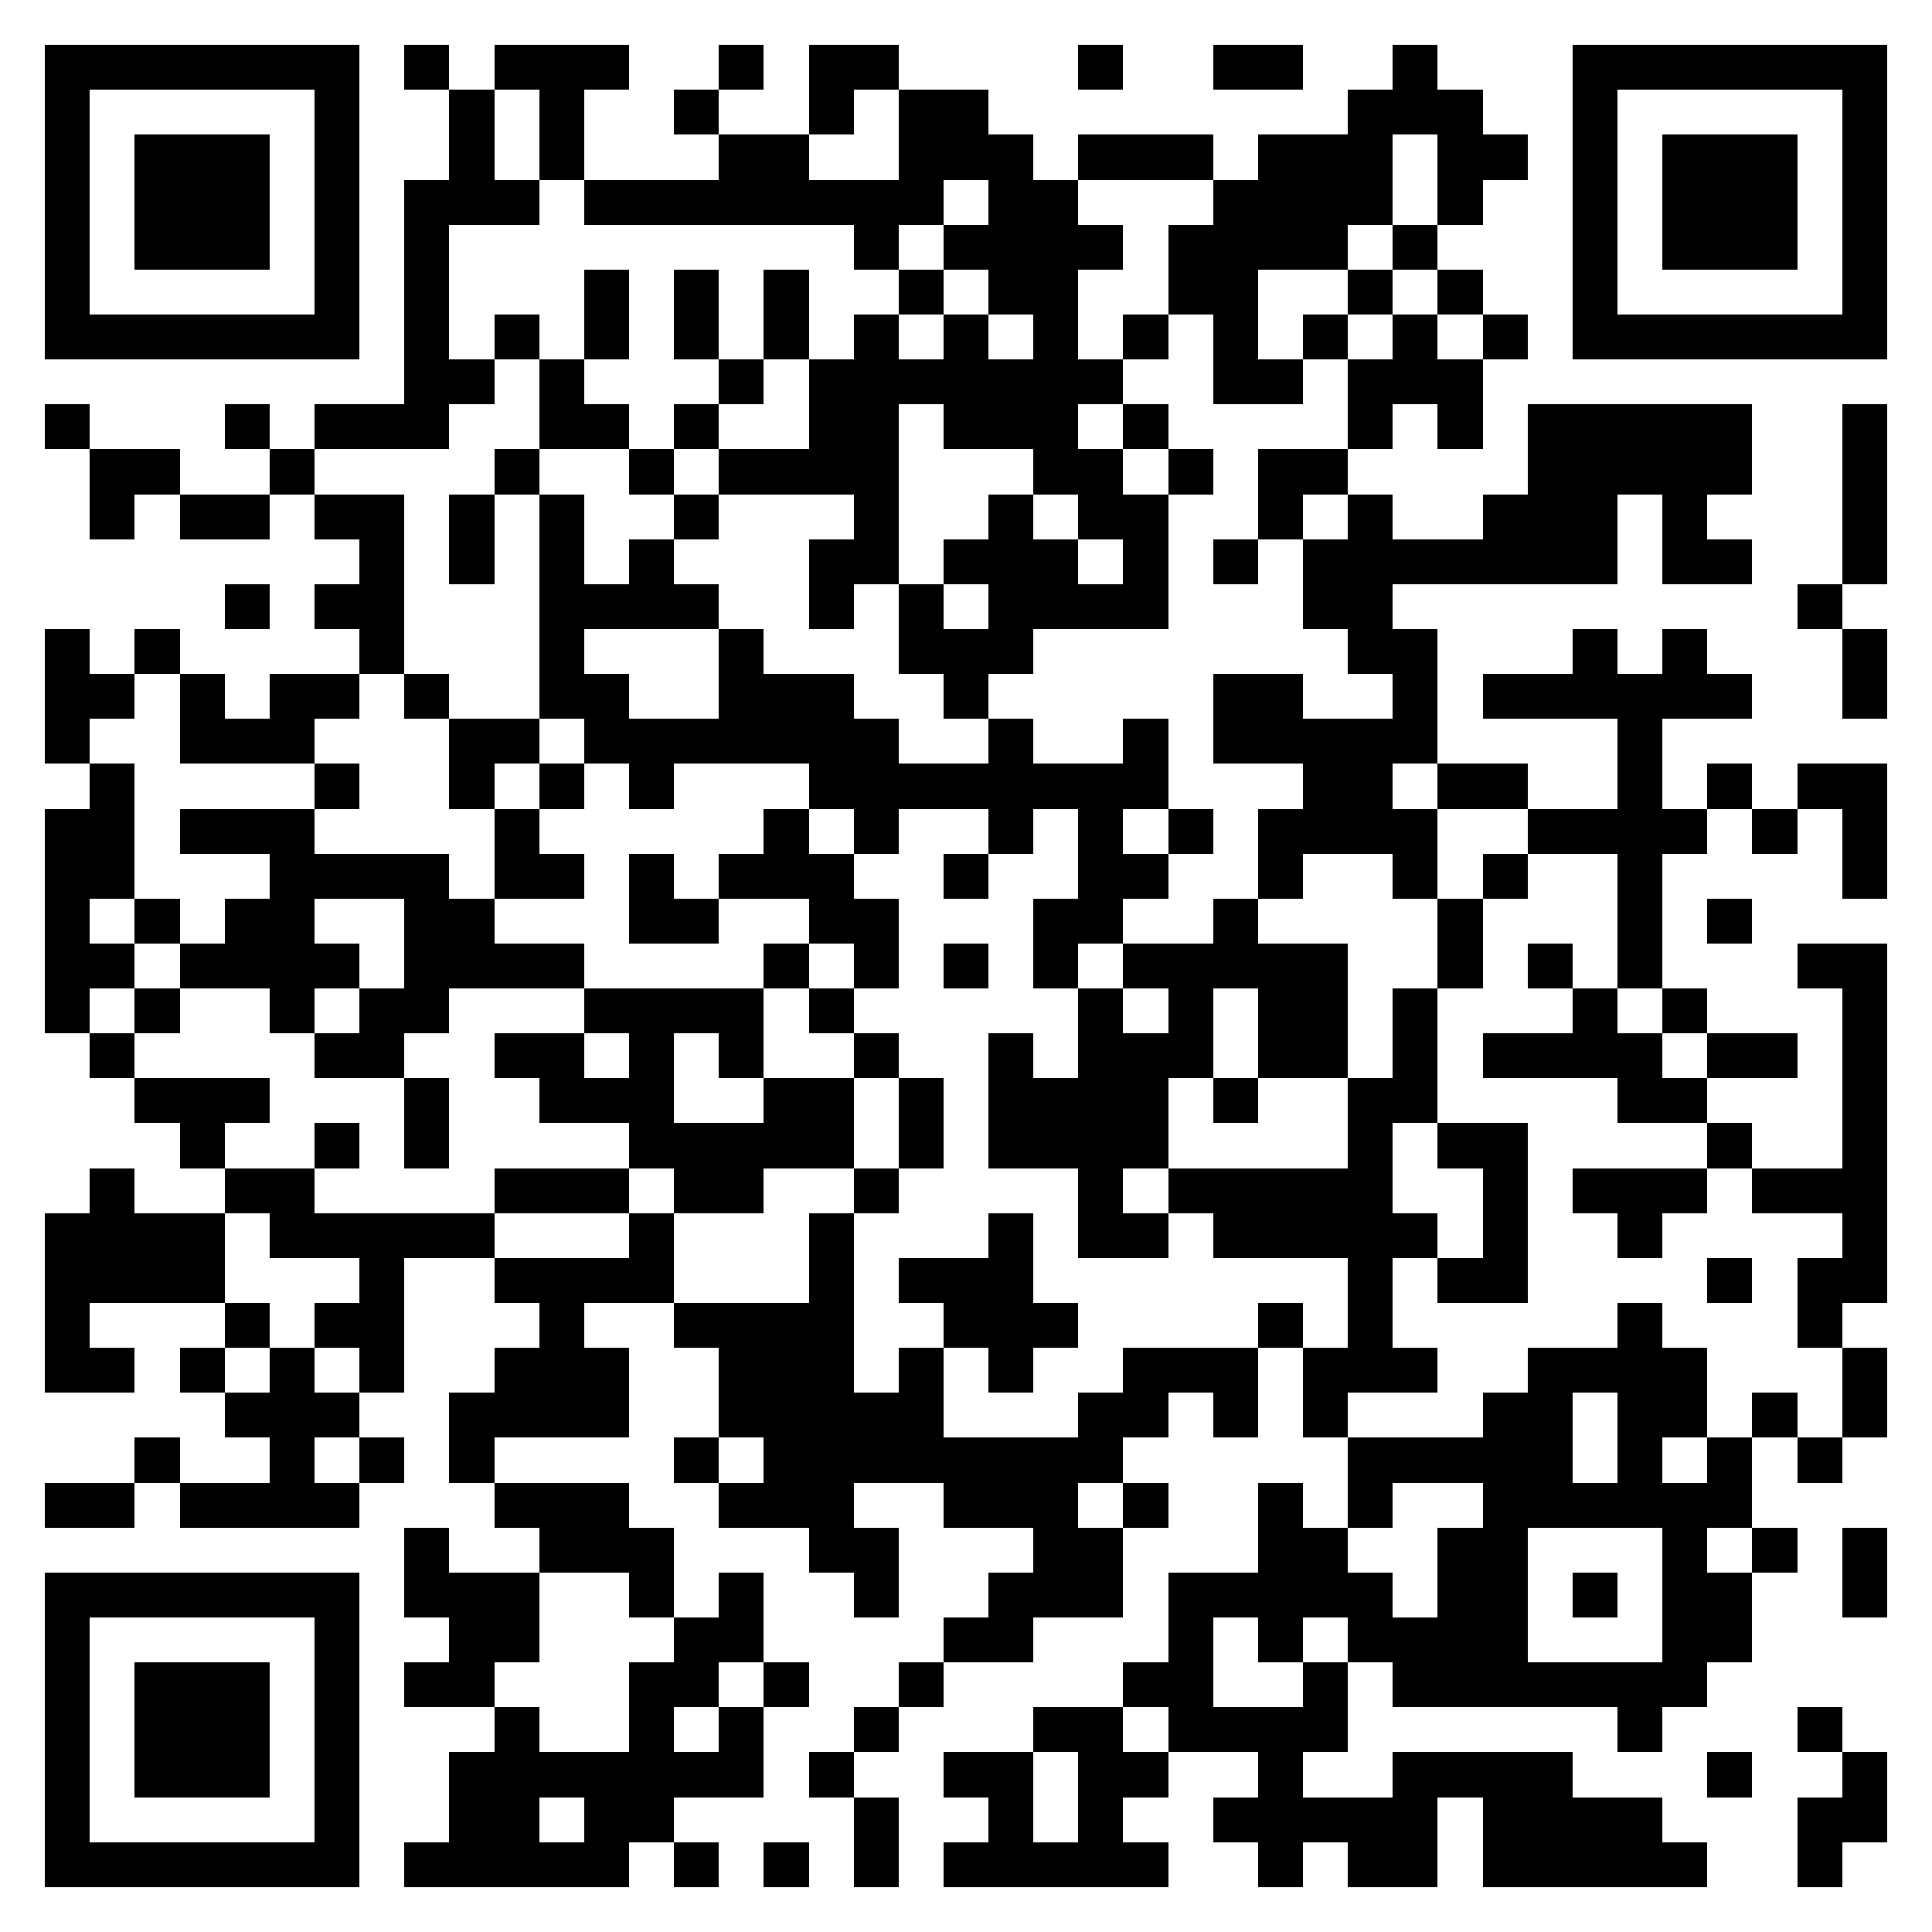
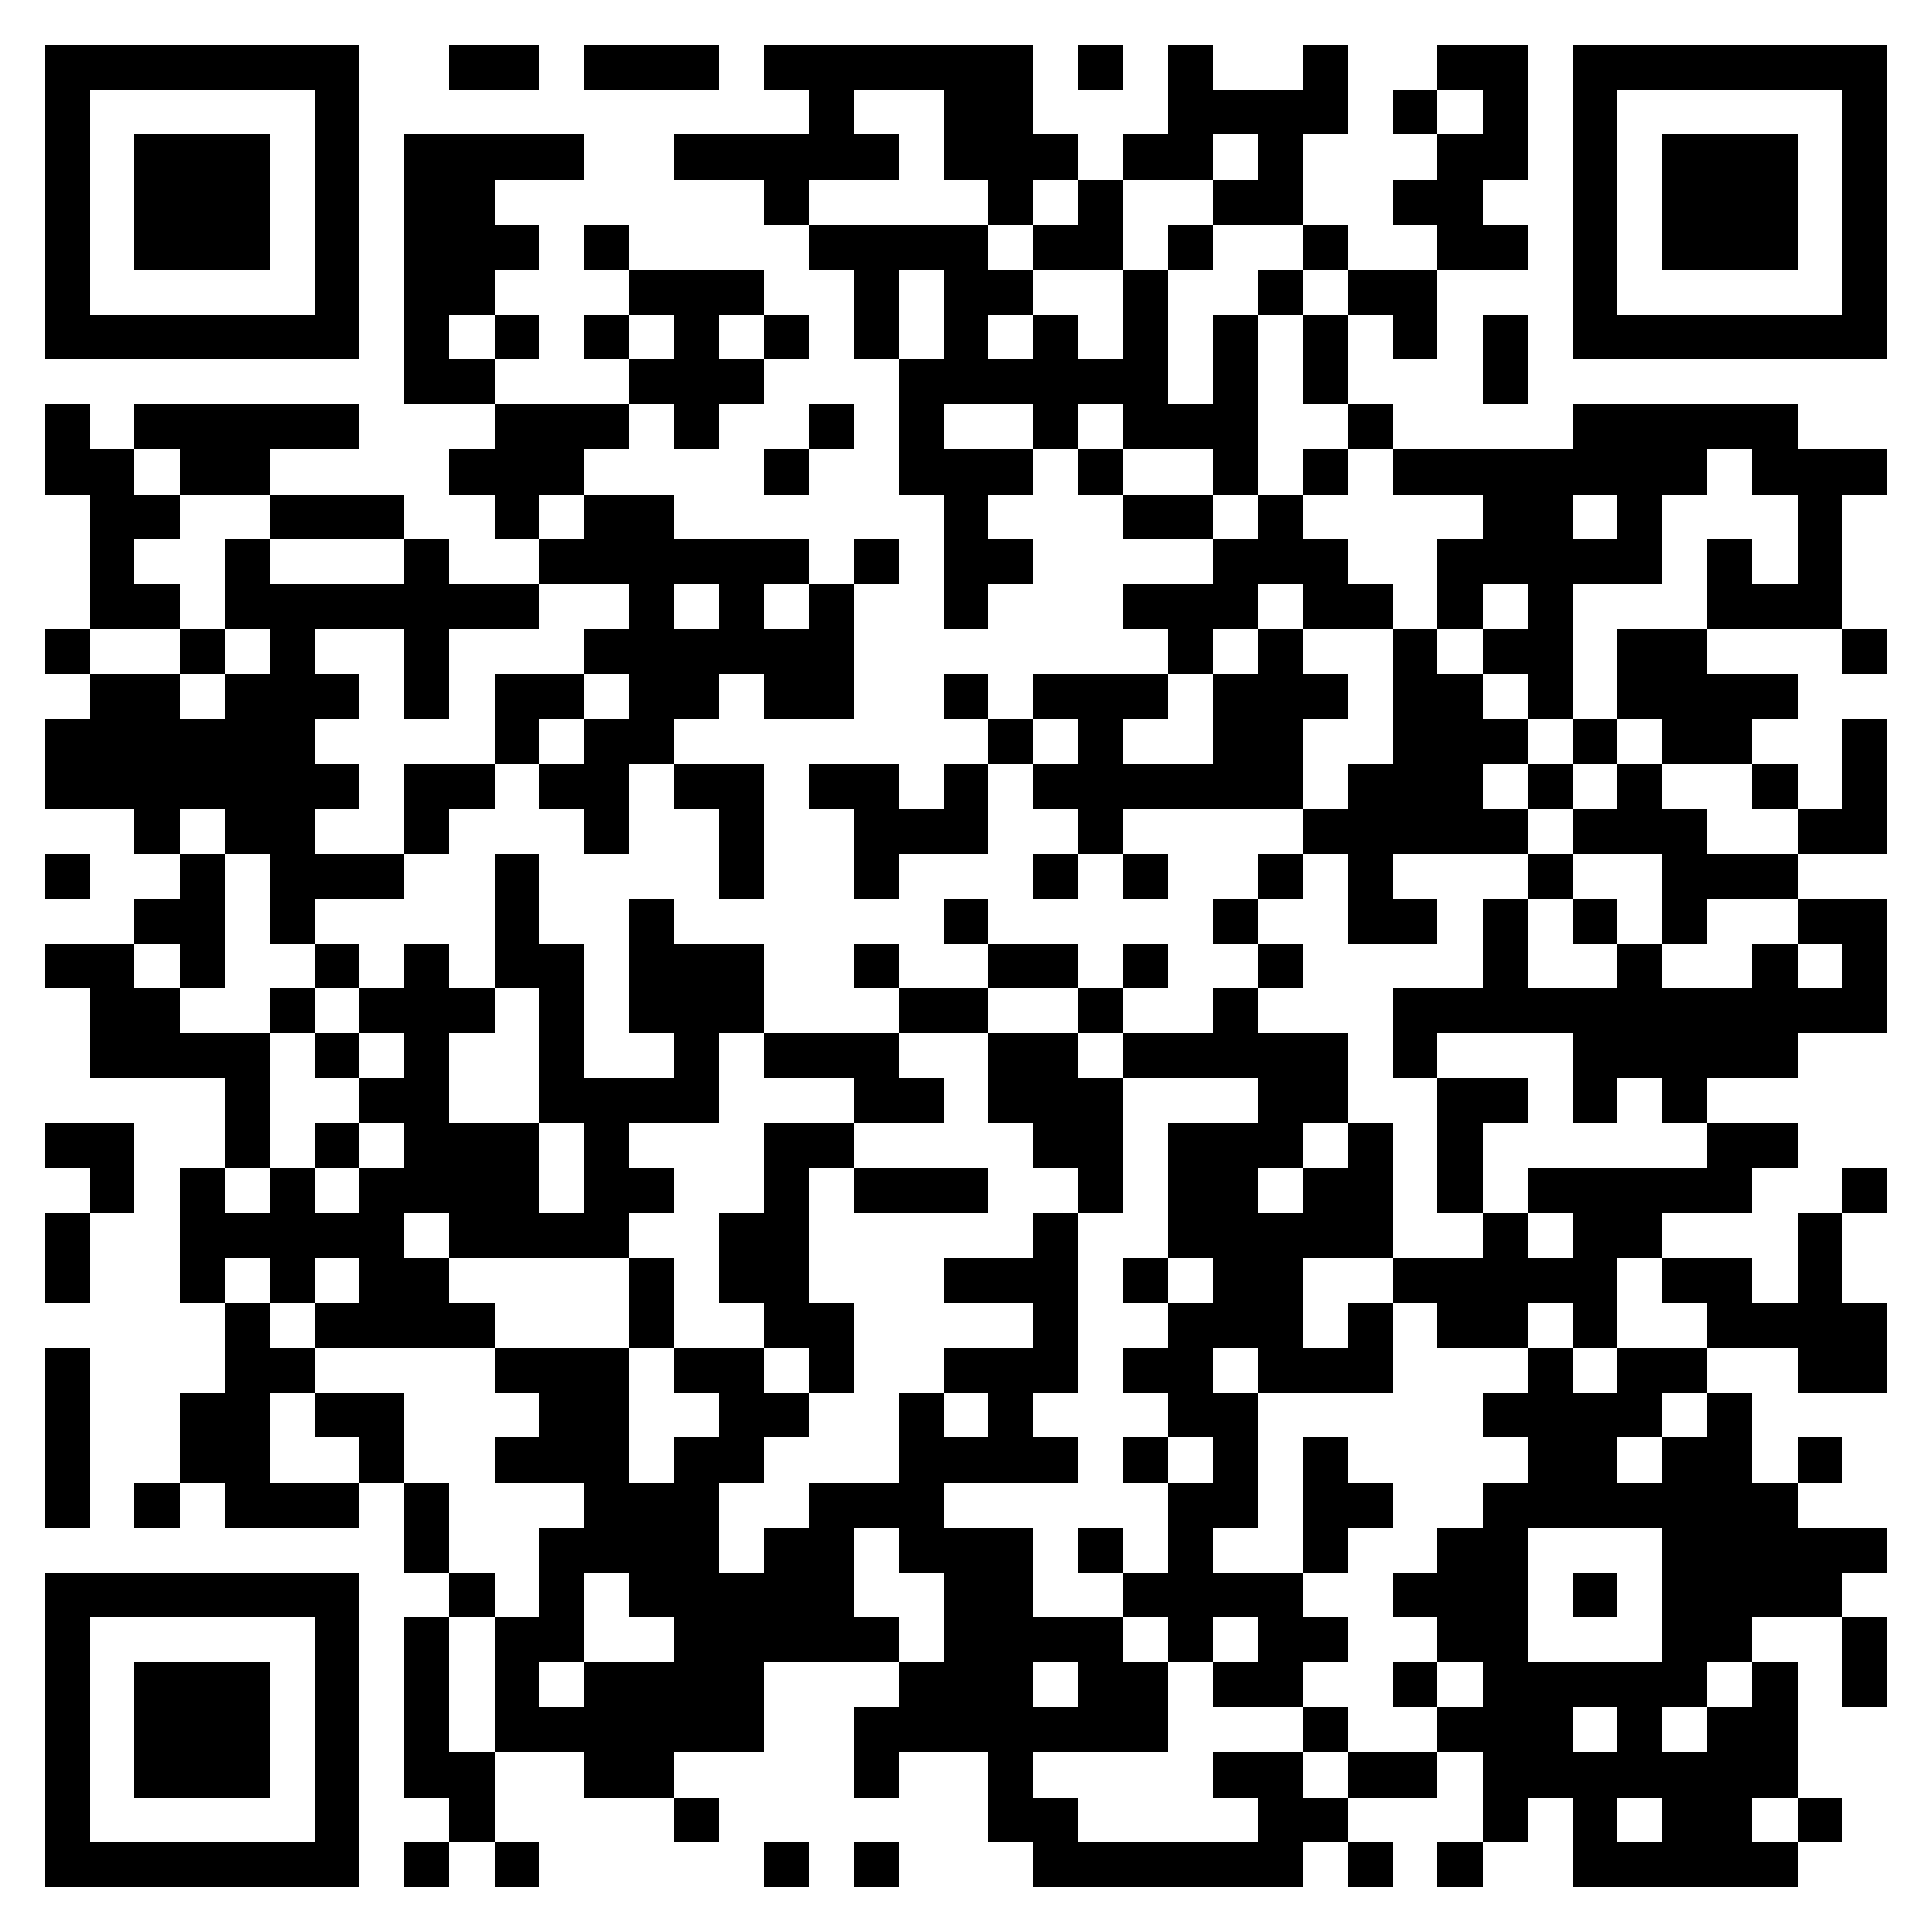
<svg xmlns="http://www.w3.org/2000/svg" viewBox="0 0 43 43" shape-rendering="crispEdges">
  <path fill="#ffffff" d="M0 0h43v43H0z" />
-   <path stroke="#000000" d="M1 1.5h7m1 0h1m1 0h3m2 0h1m1 0h2m4 0h1m2 0h2m2 0h1m3 0h7M1 2.5h1m5 0h1m2 0h1m1 0h1m2 0h1m2 0h1m1 0h2m8 0h3m2 0h1m5 0h1M1 3.5h1m1 0h3m1 0h1m2 0h1m1 0h1m3 0h2m2 0h3m1 0h3m1 0h3m1 0h2m1 0h1m1 0h3m1 0h1M1 4.5h1m1 0h3m1 0h1m1 0h3m1 0h8m1 0h2m3 0h4m1 0h1m2 0h1m1 0h3m1 0h1M1 5.5h1m1 0h3m1 0h1m1 0h1m9 0h1m1 0h4m1 0h4m1 0h1m3 0h1m1 0h3m1 0h1M1 6.5h1m5 0h1m1 0h1m3 0h1m1 0h1m1 0h1m2 0h1m1 0h2m2 0h2m2 0h1m1 0h1m2 0h1m5 0h1M1 7.5h7m1 0h1m1 0h1m1 0h1m1 0h1m1 0h1m1 0h1m1 0h1m1 0h1m1 0h1m1 0h1m1 0h1m1 0h1m1 0h1m1 0h7M9 8.5h2m1 0h1m3 0h1m1 0h7m2 0h2m1 0h3M1 9.5h1m3 0h1m1 0h3m2 0h2m1 0h1m2 0h2m1 0h3m1 0h1m4 0h1m1 0h1m1 0h5m2 0h1M2 10.5h2m2 0h1m4 0h1m2 0h1m1 0h4m3 0h2m1 0h1m1 0h2m4 0h5m2 0h1M2 11.5h1m1 0h2m1 0h2m1 0h1m1 0h1m2 0h1m3 0h1m2 0h1m1 0h2m2 0h1m1 0h1m2 0h3m1 0h1m3 0h1M8 12.5h1m1 0h1m1 0h1m1 0h1m3 0h2m1 0h3m1 0h1m1 0h1m1 0h7m1 0h2m2 0h1M5 13.5h1m1 0h2m3 0h4m2 0h1m1 0h1m1 0h4m3 0h2m9 0h1M1 14.5h1m1 0h1m4 0h1m3 0h1m3 0h1m3 0h3m7 0h2m3 0h1m1 0h1m3 0h1M1 15.5h2m1 0h1m1 0h2m1 0h1m2 0h2m2 0h3m2 0h1m5 0h2m2 0h1m1 0h6m2 0h1M1 16.5h1m2 0h3m3 0h2m1 0h7m2 0h1m2 0h1m1 0h5m4 0h1M2 17.5h1m4 0h1m2 0h1m1 0h1m1 0h1m3 0h8m3 0h2m1 0h2m2 0h1m1 0h1m1 0h2M1 18.5h2m1 0h3m4 0h1m5 0h1m1 0h1m2 0h1m1 0h1m1 0h1m1 0h4m2 0h4m1 0h1m1 0h1M1 19.5h2m3 0h4m1 0h2m1 0h1m1 0h3m2 0h1m2 0h2m2 0h1m2 0h1m1 0h1m2 0h1m4 0h1M1 20.5h1m1 0h1m1 0h2m2 0h2m3 0h2m2 0h2m3 0h2m2 0h1m4 0h1m3 0h1m1 0h1M1 21.5h2m1 0h4m1 0h4m4 0h1m1 0h1m1 0h1m1 0h1m1 0h5m2 0h1m1 0h1m1 0h1m3 0h2M1 22.5h1m1 0h1m2 0h1m1 0h2m3 0h4m1 0h1m5 0h1m1 0h1m1 0h2m1 0h1m3 0h1m1 0h1m3 0h1M2 23.5h1m4 0h2m2 0h2m1 0h1m1 0h1m2 0h1m2 0h1m1 0h3m1 0h2m1 0h1m1 0h4m1 0h2m1 0h1M3 24.5h3m3 0h1m2 0h3m2 0h2m1 0h1m1 0h4m1 0h1m2 0h2m4 0h2m3 0h1M4 25.5h1m2 0h1m1 0h1m4 0h5m1 0h1m1 0h4m4 0h1m1 0h2m4 0h1m2 0h1M2 26.5h1m2 0h2m4 0h3m1 0h2m2 0h1m4 0h1m1 0h5m2 0h1m1 0h3m1 0h3M1 27.5h4m1 0h5m3 0h1m3 0h1m3 0h1m1 0h2m1 0h5m1 0h1m2 0h1m4 0h1M1 28.5h4m3 0h1m2 0h4m3 0h1m1 0h3m7 0h1m1 0h2m4 0h1m1 0h2M1 29.5h1m3 0h1m1 0h2m3 0h1m2 0h4m2 0h3m4 0h1m1 0h1m5 0h1m3 0h1M1 30.5h2m1 0h1m1 0h1m1 0h1m2 0h3m2 0h3m1 0h1m1 0h1m2 0h3m1 0h3m2 0h4m3 0h1M5 31.5h3m2 0h4m2 0h5m3 0h2m1 0h1m1 0h1m3 0h2m1 0h2m1 0h1m1 0h1M3 32.5h1m2 0h1m1 0h1m1 0h1m4 0h1m1 0h8m5 0h5m1 0h1m1 0h1m1 0h1M1 33.5h2m1 0h4m3 0h3m2 0h3m2 0h3m1 0h1m2 0h1m1 0h1m2 0h6M9 34.5h1m2 0h3m3 0h2m3 0h2m3 0h2m2 0h2m3 0h1m1 0h1m1 0h1M1 35.5h7m1 0h3m2 0h1m1 0h1m2 0h1m2 0h3m1 0h5m1 0h2m1 0h1m1 0h2m2 0h1M1 36.5h1m5 0h1m2 0h2m3 0h2m4 0h2m3 0h1m1 0h1m1 0h4m3 0h2M1 37.5h1m1 0h3m1 0h1m1 0h2m3 0h2m1 0h1m2 0h1m4 0h2m2 0h1m1 0h7M1 38.5h1m1 0h3m1 0h1m3 0h1m2 0h1m1 0h1m2 0h1m3 0h2m1 0h4m6 0h1m3 0h1M1 39.5h1m1 0h3m1 0h1m2 0h7m1 0h1m2 0h2m1 0h2m2 0h1m2 0h4m3 0h1m2 0h1M1 40.5h1m5 0h1m2 0h2m1 0h2m4 0h1m2 0h1m1 0h1m2 0h5m1 0h4m3 0h2M1 41.5h7m1 0h5m1 0h1m1 0h1m1 0h1m1 0h5m2 0h1m1 0h2m1 0h5m2 0h1" />
+   <path stroke="#000000" d="M1 1.5h7m2 0h2m1 0h3m1 0h6m1 0h1m1 0h1m2 0h1m2 0h2m1 0h7M1 2.5h1m5 0h1m10 0h1m2 0h2m3 0h4m1 0h1m1 0h1m1 0h1m5 0h1M1 3.5h1m1 0h3m1 0h1m1 0h4m2 0h5m1 0h3m1 0h2m1 0h1m3 0h2m1 0h1m1 0h3m1 0h1M1 4.5h1m1 0h3m1 0h1m1 0h2m6 0h1m4 0h1m1 0h1m2 0h2m2 0h2m2 0h1m1 0h3m1 0h1M1 5.5h1m1 0h3m1 0h1m1 0h3m1 0h1m4 0h4m1 0h2m1 0h1m2 0h1m2 0h2m1 0h1m1 0h3m1 0h1M1 6.5h1m5 0h1m1 0h2m3 0h3m2 0h1m1 0h2m2 0h1m2 0h1m1 0h2m3 0h1m5 0h1M1 7.5h7m1 0h1m1 0h1m1 0h1m1 0h1m1 0h1m1 0h1m1 0h1m1 0h1m1 0h1m1 0h1m1 0h1m1 0h1m1 0h1m1 0h7M9 8.5h2m3 0h3m3 0h6m1 0h1m1 0h1m3 0h1M1 9.5h1m1 0h5m3 0h3m1 0h1m2 0h1m1 0h1m2 0h1m1 0h3m2 0h1m4 0h5M1 10.5h2m1 0h2m4 0h3m4 0h1m2 0h3m1 0h1m2 0h1m1 0h1m1 0h7m1 0h3M2 11.5h2m2 0h3m2 0h1m1 0h2m6 0h1m3 0h2m1 0h1m4 0h2m1 0h1m3 0h1M2 12.5h1m2 0h1m3 0h1m2 0h6m1 0h1m1 0h2m4 0h3m2 0h5m1 0h1m1 0h1M2 13.5h2m1 0h7m2 0h1m1 0h1m1 0h1m2 0h1m3 0h3m1 0h2m1 0h1m1 0h1m3 0h3M1 14.5h1m2 0h1m1 0h1m2 0h1m3 0h6m7 0h1m1 0h1m2 0h1m1 0h2m1 0h2m3 0h1M2 15.5h2m1 0h3m1 0h1m1 0h2m1 0h2m1 0h2m2 0h1m1 0h3m1 0h3m1 0h2m1 0h1m1 0h4M1 16.5h6m4 0h1m1 0h2m7 0h1m1 0h1m2 0h2m2 0h3m1 0h1m1 0h2m2 0h1M1 17.5h7m1 0h2m1 0h2m1 0h2m1 0h2m1 0h1m1 0h6m1 0h3m1 0h1m1 0h1m2 0h1m1 0h1M3 18.5h1m1 0h2m2 0h1m3 0h1m2 0h1m2 0h3m2 0h1m4 0h5m1 0h3m2 0h2M1 19.5h1m2 0h1m1 0h3m2 0h1m4 0h1m2 0h1m3 0h1m1 0h1m2 0h1m1 0h1m3 0h1m2 0h3M3 20.5h2m1 0h1m4 0h1m2 0h1m6 0h1m5 0h1m2 0h2m1 0h1m1 0h1m1 0h1m2 0h2M1 21.5h2m1 0h1m2 0h1m1 0h1m1 0h2m1 0h3m2 0h1m2 0h2m1 0h1m2 0h1m4 0h1m2 0h1m2 0h1m1 0h1M2 22.5h2m2 0h1m1 0h3m1 0h1m1 0h3m3 0h2m2 0h1m2 0h1m3 0h11M2 23.5h4m1 0h1m1 0h1m2 0h1m2 0h1m1 0h3m2 0h2m1 0h5m1 0h1m3 0h5M5 24.5h1m2 0h2m2 0h4m3 0h2m1 0h3m3 0h2m2 0h2m1 0h1m1 0h1M1 25.5h2m2 0h1m1 0h1m1 0h3m1 0h1m3 0h2m4 0h2m1 0h3m1 0h1m1 0h1m5 0h2M2 26.5h1m1 0h1m1 0h1m1 0h4m1 0h2m2 0h1m1 0h3m2 0h1m1 0h2m1 0h2m1 0h1m1 0h5m2 0h1M1 27.5h1m2 0h5m1 0h4m2 0h2m5 0h1m2 0h5m2 0h1m1 0h2m3 0h1M1 28.5h1m2 0h1m1 0h1m1 0h2m4 0h1m1 0h2m3 0h3m1 0h1m1 0h2m2 0h5m1 0h2m1 0h1M5 29.5h1m1 0h4m3 0h1m2 0h2m4 0h1m2 0h3m1 0h1m1 0h2m1 0h1m2 0h4M1 30.5h1m3 0h2m4 0h3m1 0h2m1 0h1m2 0h3m1 0h2m1 0h3m3 0h1m1 0h2m2 0h2M1 31.5h1m2 0h2m1 0h2m3 0h2m2 0h2m2 0h1m1 0h1m3 0h2m5 0h4m1 0h1M1 32.5h1m2 0h2m2 0h1m2 0h3m1 0h2m3 0h4m1 0h1m1 0h1m1 0h1m4 0h2m1 0h2m1 0h1M1 33.5h1m1 0h1m1 0h3m1 0h1m3 0h3m2 0h3m5 0h2m1 0h2m2 0h7M9 34.5h1m2 0h4m1 0h2m1 0h3m1 0h1m1 0h1m2 0h1m2 0h2m3 0h5M1 35.5h7m2 0h1m1 0h1m1 0h5m2 0h2m2 0h4m2 0h3m1 0h1m1 0h4M1 36.5h1m5 0h1m1 0h1m1 0h2m2 0h5m1 0h4m1 0h1m1 0h2m2 0h2m3 0h2m2 0h1M1 37.5h1m1 0h3m1 0h1m1 0h1m1 0h1m1 0h4m3 0h3m1 0h2m1 0h2m2 0h1m1 0h5m1 0h1m1 0h1M1 38.5h1m1 0h3m1 0h1m1 0h1m1 0h6m2 0h7m3 0h1m2 0h3m1 0h1m1 0h2M1 39.5h1m1 0h3m1 0h1m1 0h2m2 0h2m4 0h1m2 0h1m4 0h2m1 0h2m1 0h7M1 40.5h1m5 0h1m2 0h1m4 0h1m6 0h2m4 0h2m3 0h1m1 0h1m1 0h2m1 0h1M1 41.5h7m1 0h1m1 0h1m5 0h1m1 0h1m3 0h6m1 0h1m1 0h1m2 0h5" />
</svg>
